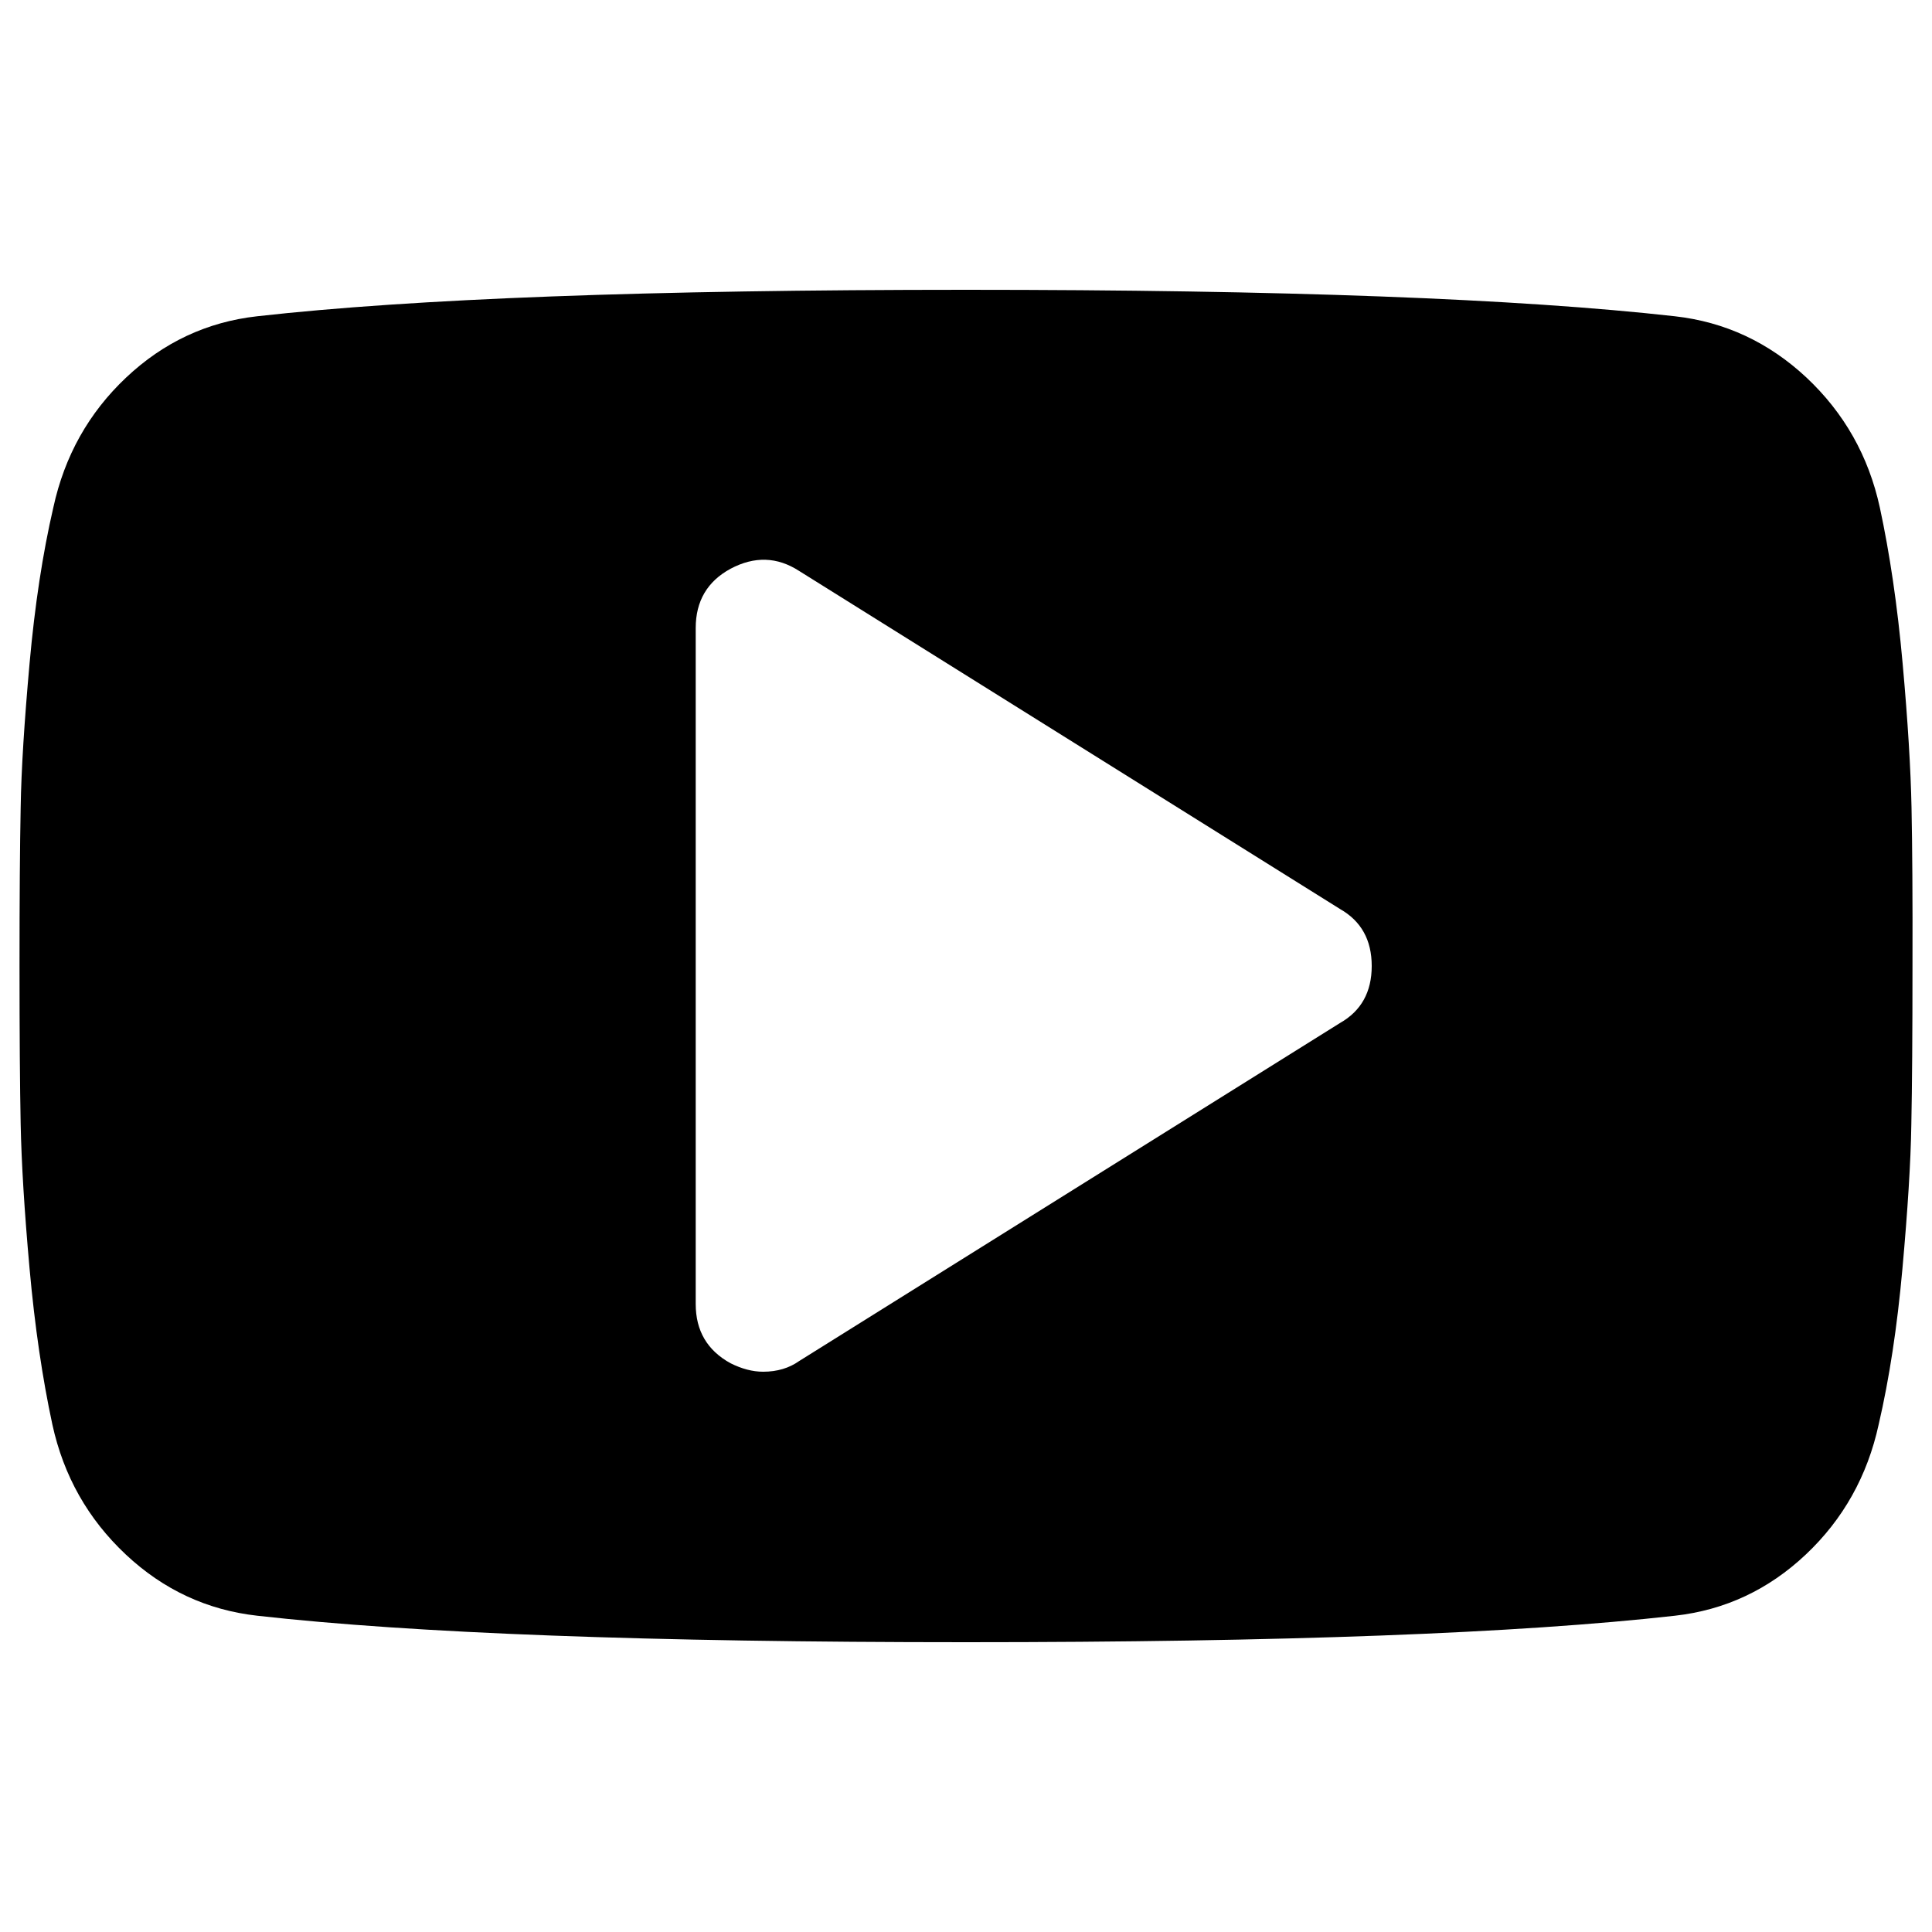
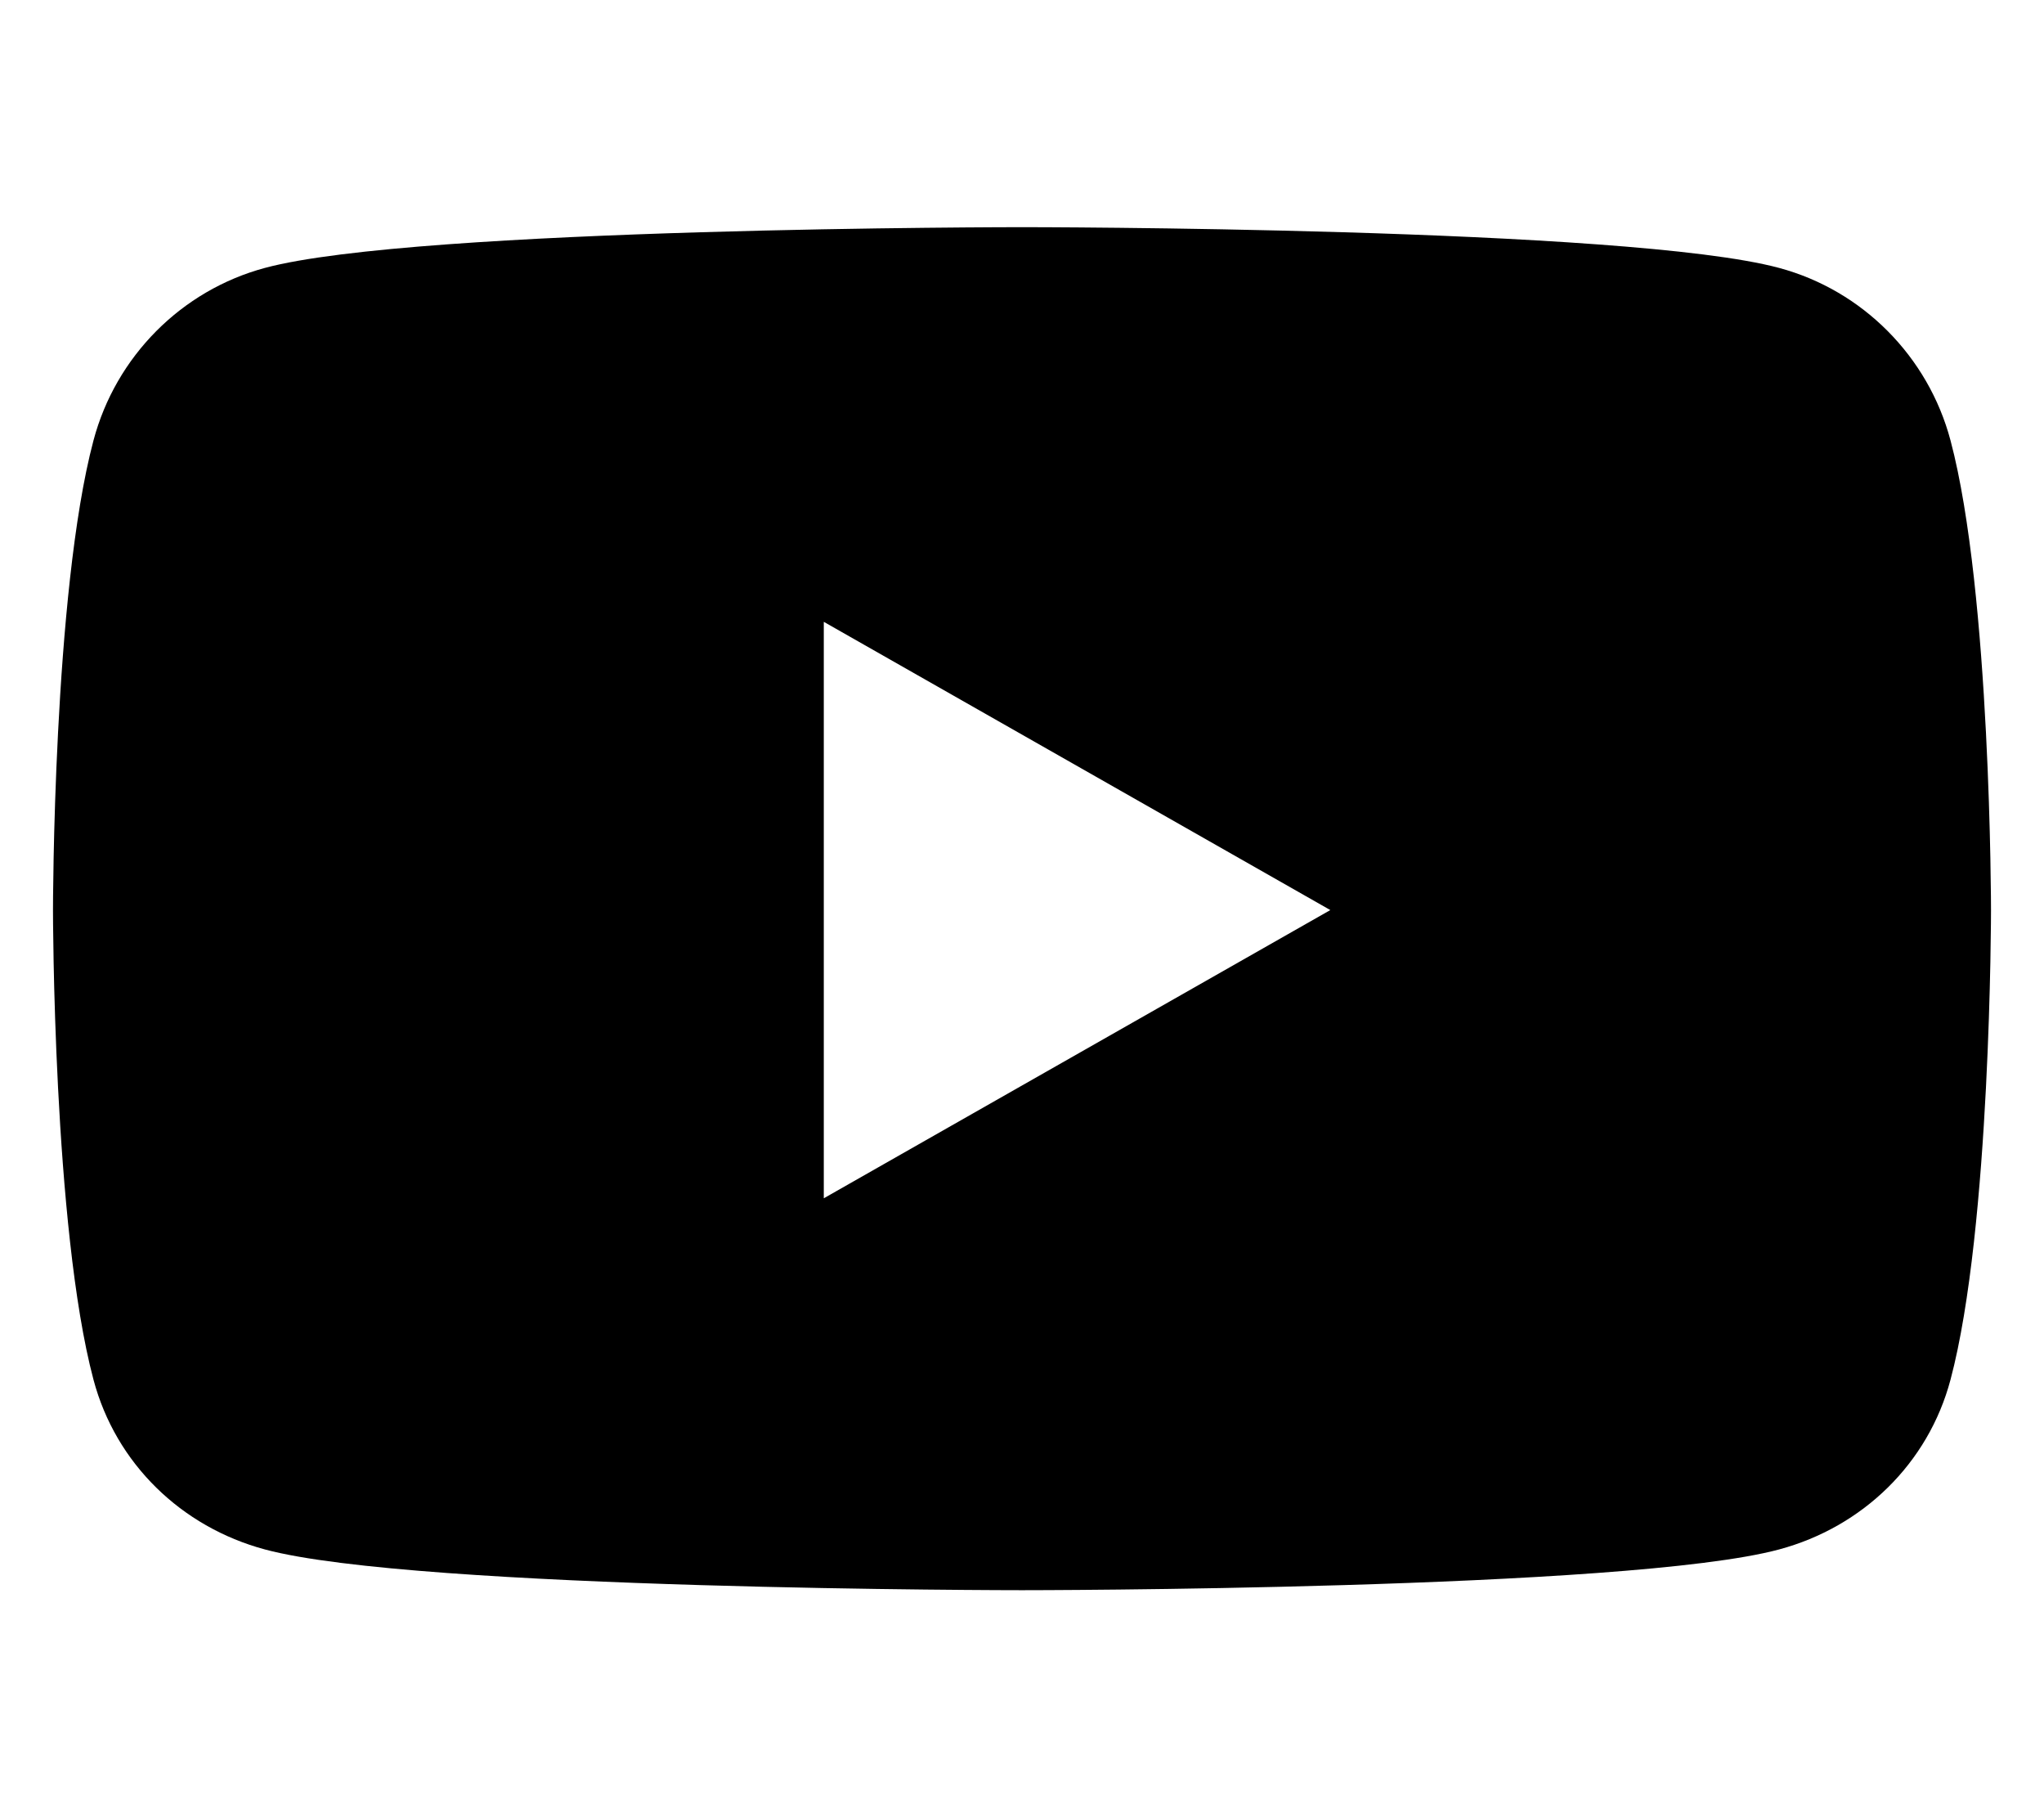
- <svg xmlns="http://www.w3.org/2000/svg" viewBox="0 0 1000 1000" xml:space="preserve">
-   <path d="M989.4 418c-.4-19.7-1.9-44.6-4.6-74.6-2.7-30.1-6.7-57-11.8-80.7-5.8-26.6-18.5-49-38-67.3-19.5-18.2-42.2-28.8-68.1-31.7C786 154.6 663.7 150 500 150s-286 4.6-366.9 13.7c-25.9 2.9-48.5 13.5-67.8 31.7C46 213.6 33.4 236 27.6 262.7c-5.5 23.7-9.6 50.6-12.3 80.7-2.7 30.1-4.3 55-4.6 74.6-.4 19.7-.6 47-.6 82s.2 62.3.6 82c.4 19.7 1.9 44.6 4.6 74.6 2.7 30.1 6.7 57 11.8 80.7 5.8 26.6 18.5 49 38 67.3s42.2 28.8 68.1 31.7C214 845.4 336.3 850 500 850c163.7 0 286-4.6 366.9-13.7 25.9-2.9 48.5-13.5 67.8-31.7 19.3-18.2 31.9-40.7 37.7-67.3 5.5-23.7 9.6-50.6 12.3-80.7 2.7-30.1 4.3-55 4.6-74.6.4-19.7.6-47 .6-82 .1-35-.1-62.3-.5-82zM693.6 529.5l-280 175c-5.1 3.6-11.3 5.5-18.6 5.5-5.5 0-11.1-1.5-16.9-4.4-12-6.6-18-16.8-18-30.6V325c0-13.8 6-24.1 18-30.6 12.4-6.6 24.2-6.2 35.5 1.1l280 175c10.9 6.2 16.4 16 16.4 29.5s-5.5 23.3-16.4 29.5z" />
+ <svg xmlns="http://www.w3.org/2000/svg" viewBox="0 0 576 512">
+   <path fill="currentColor" d="M549.655 124.083c-6.281-23.65-24.787-42.276-48.284-48.597C458.781 64 288 64 288 64S117.22 64 74.629 75.486c-23.497 6.322-42.003 24.947-48.284 48.597-11.412 42.867-11.412 132.305-11.412 132.305s0 89.438 11.412 132.305c6.281 23.65 24.787 41.5 48.284 47.821C117.22 448 288 448 288 448s170.78 0 213.371-11.486c23.497-6.321 42.003-24.171 48.284-47.821 11.412-42.867 11.412-132.305 11.412-132.305s0-89.438-11.412-132.305zm-317.51 213.508V175.185l142.739 81.205-142.739 81.201z" />
</svg>
